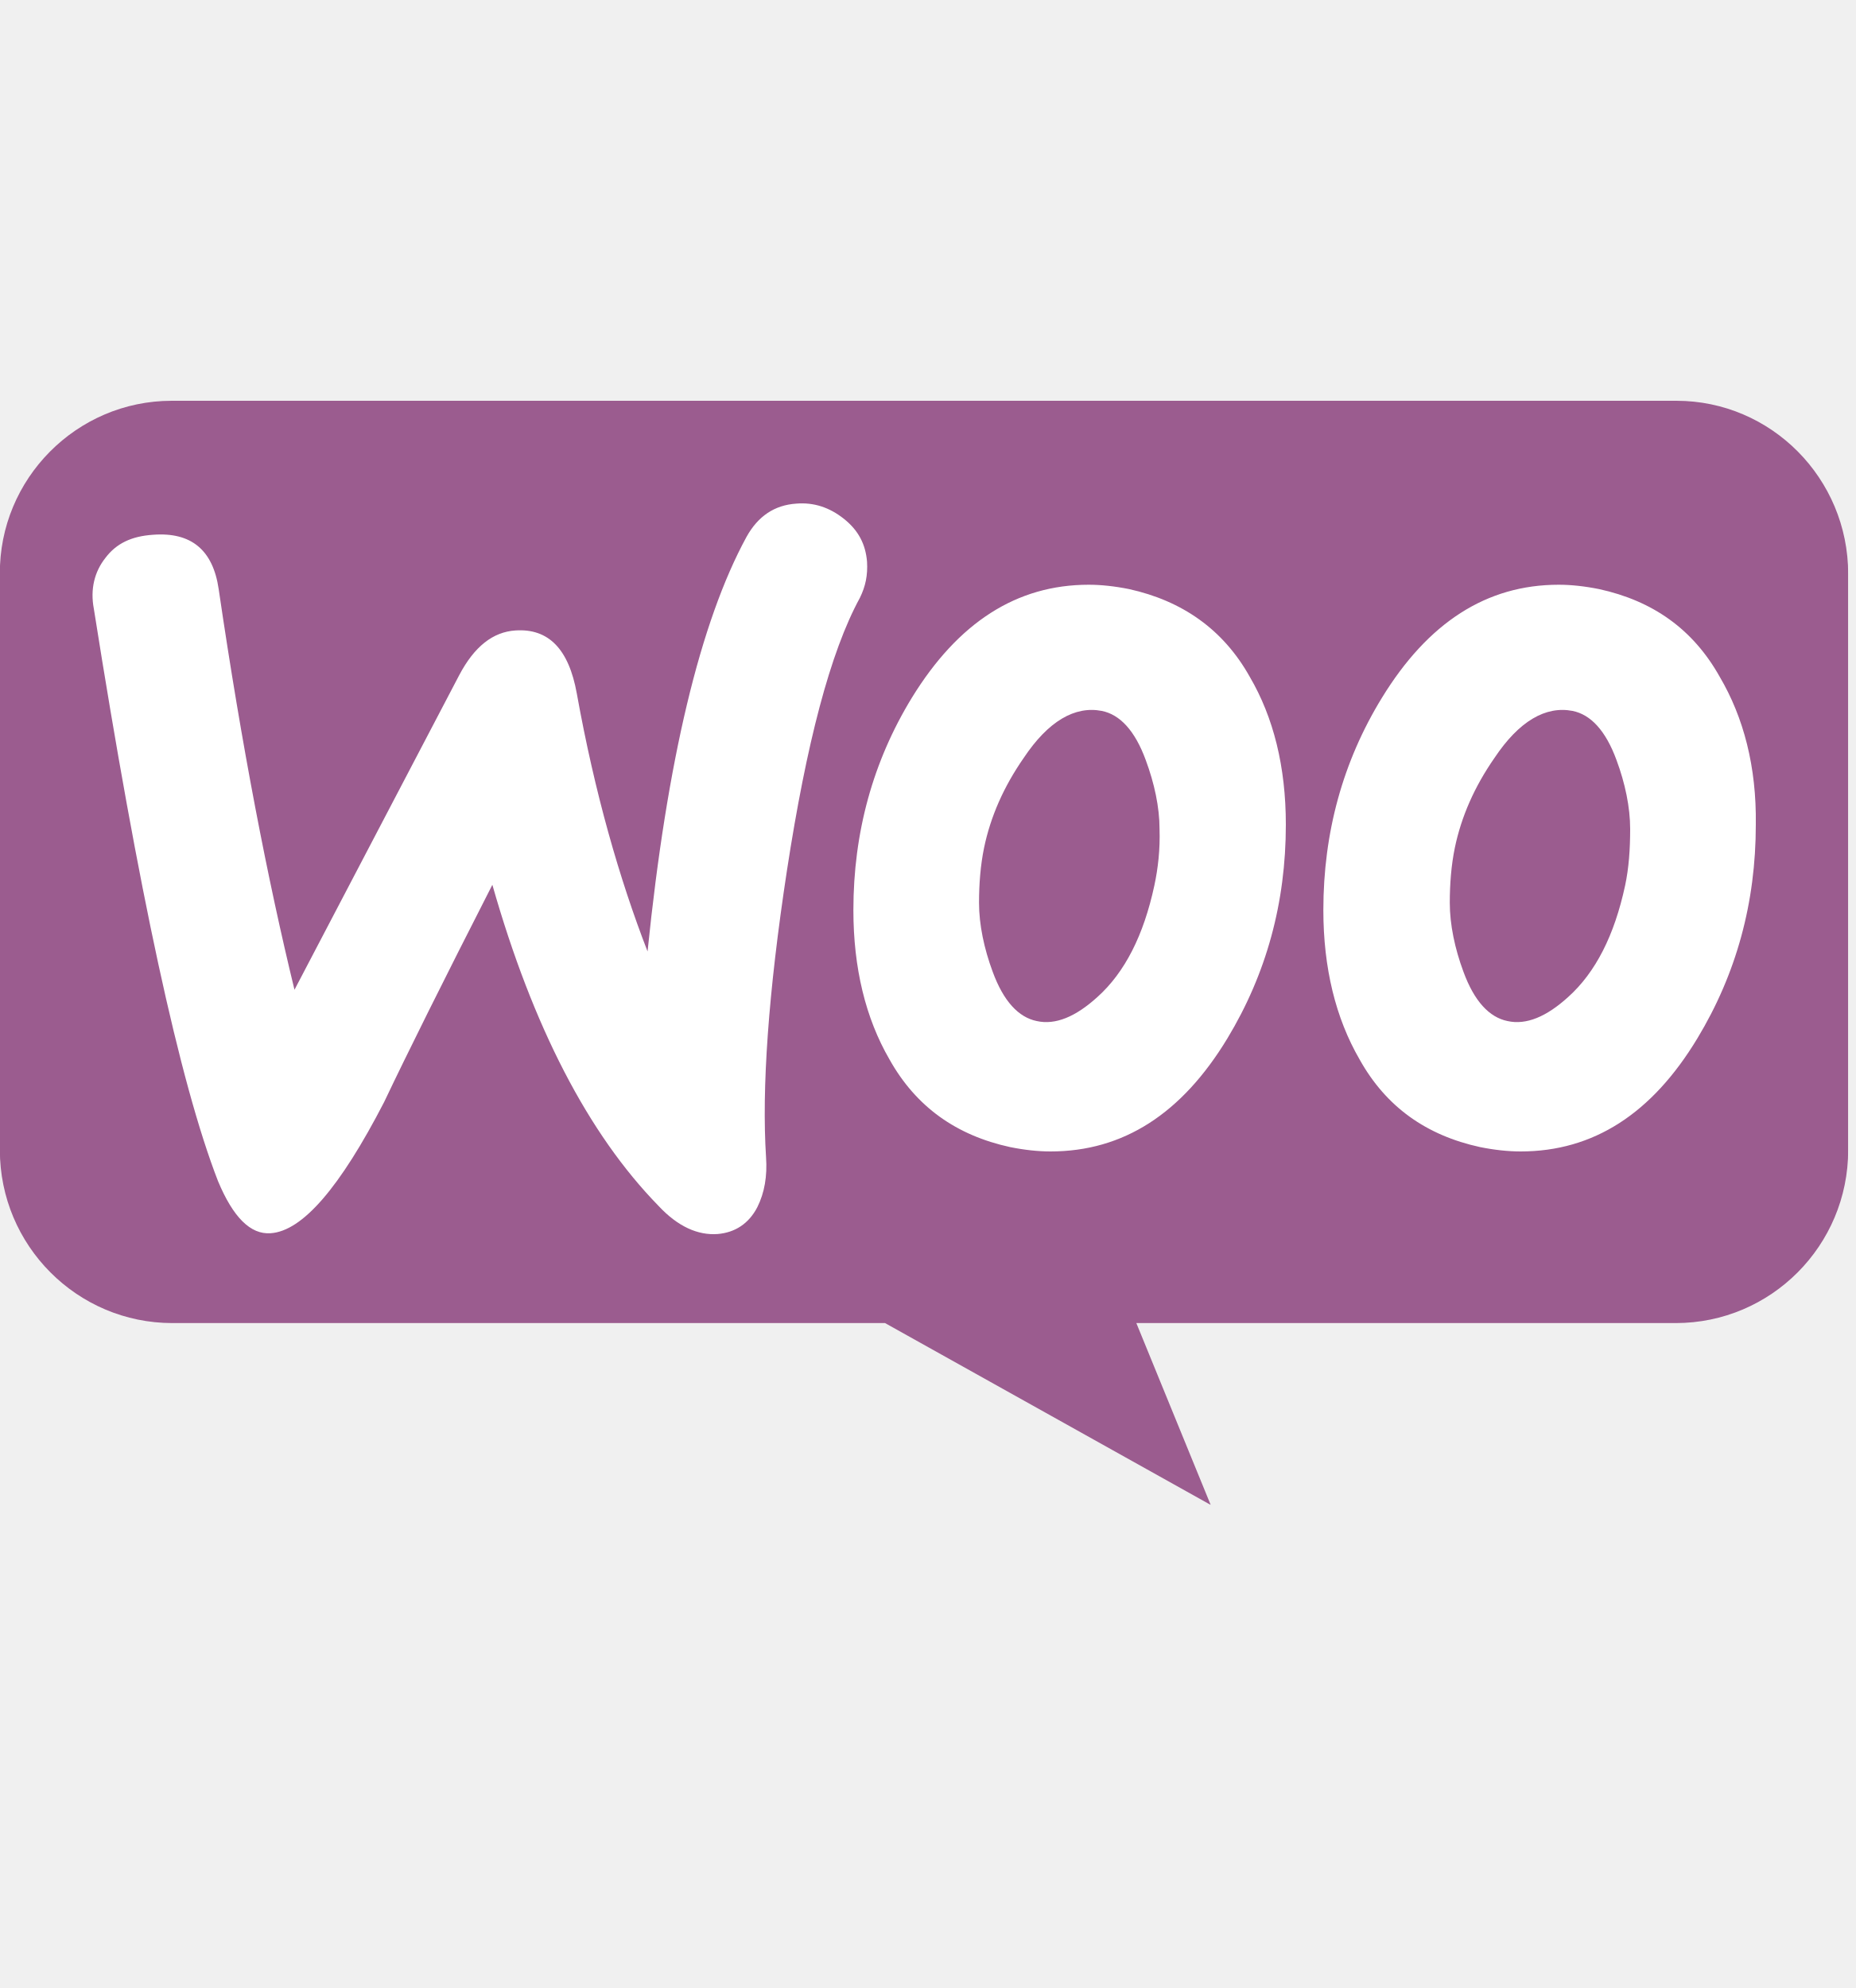
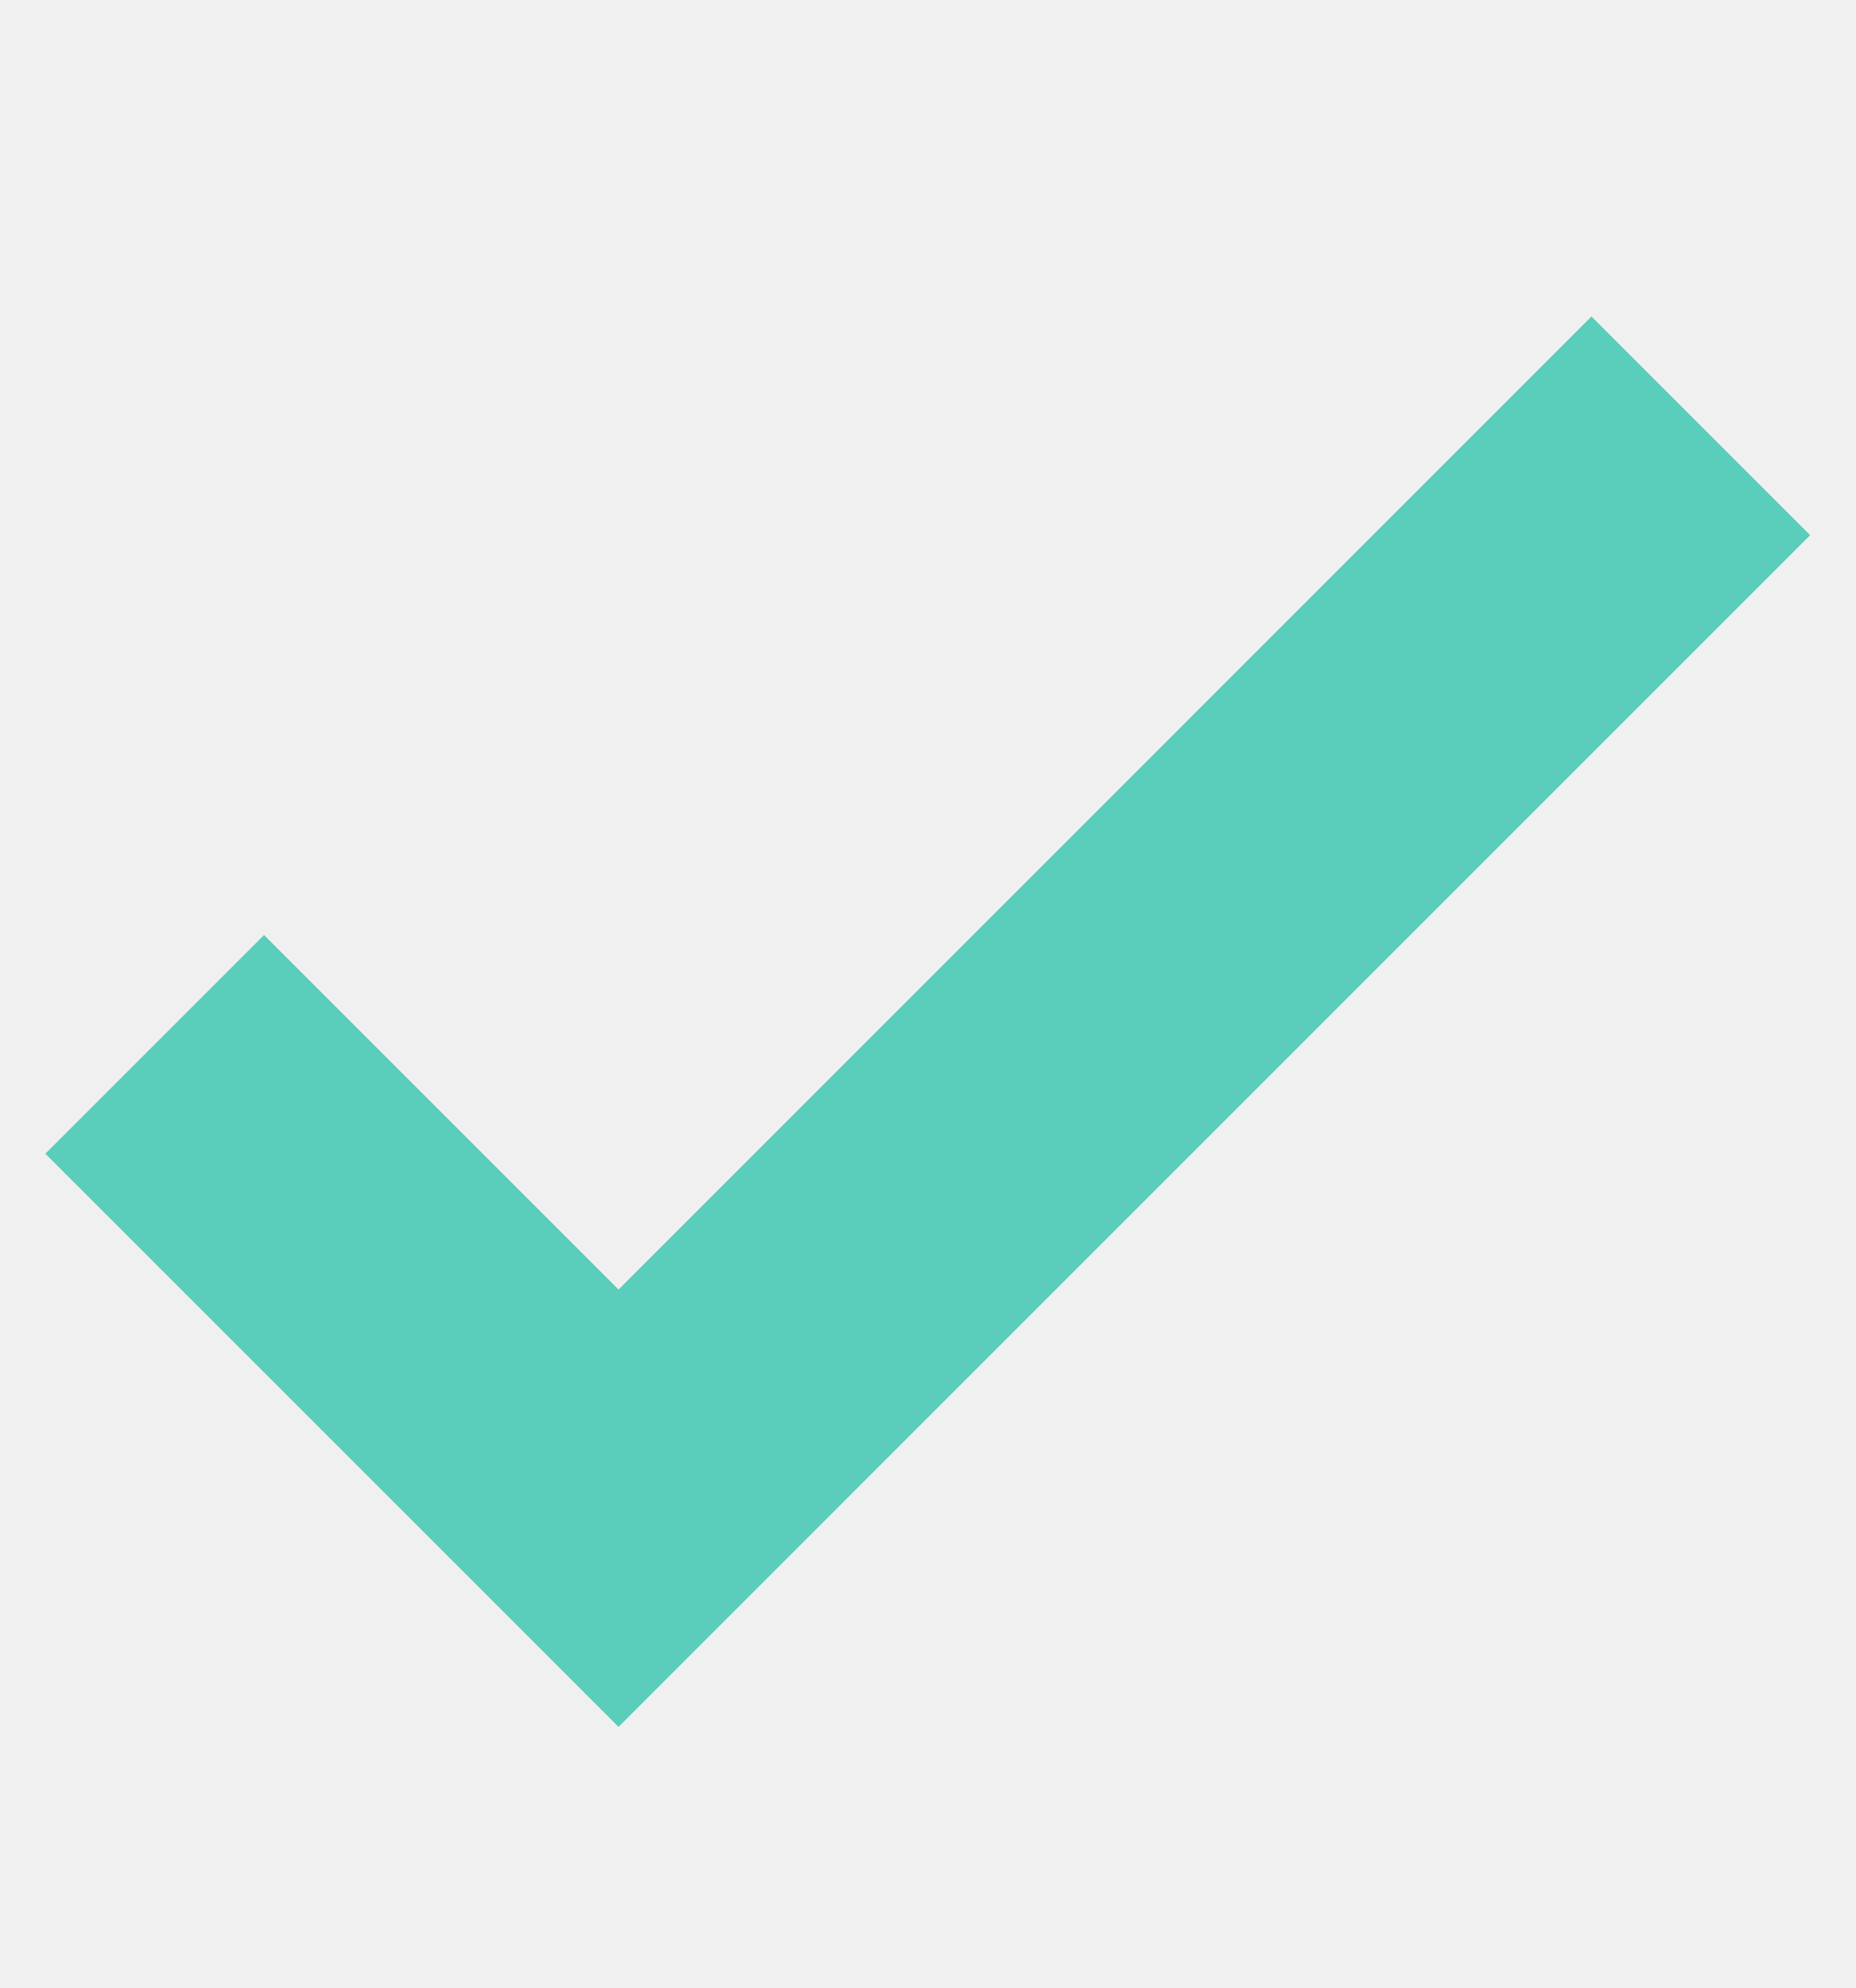
<svg xmlns="http://www.w3.org/2000/svg" width="14" height="15" viewBox="0 0 14 15" fill="none">
-   <g clip-path="url(#clip0_120_1612)">
-     <mask id="mask0_120_1612" style="mask-type:luminance" maskUnits="userSpaceOnUse" x="0" y="3" width="14" height="9">
-       <path d="M13.946 3.024H0V11.355H13.946V3.024Z" fill="white" />
-     </mask>
-     <g mask="url(#mask0_120_1612)">
-       <path d="M1.296 3.024H12.649C13.363 3.024 13.945 3.609 13.945 4.331V8.677C13.945 9.398 13.363 9.983 12.643 9.983H8.574L9.135 11.355L6.678 9.983H1.301C0.582 9.983 -0.001 9.398 -0.001 8.677V4.331C-0.006 3.614 0.577 3.024 1.296 3.024Z" fill="#9B5C8F" />
-       <path d="M0.795 4.21C0.877 4.101 0.991 4.046 1.154 4.035C1.443 4.013 1.607 4.15 1.65 4.445C1.824 5.632 2.021 6.643 2.222 7.468L3.464 5.096C3.579 4.877 3.72 4.768 3.889 4.757C4.14 4.74 4.292 4.899 4.352 5.232C4.488 5.987 4.674 6.632 4.886 7.179C5.033 5.735 5.284 4.691 5.632 4.052C5.72 3.893 5.845 3.811 6.008 3.8C6.139 3.789 6.259 3.828 6.368 3.915C6.477 4.002 6.531 4.106 6.542 4.238C6.548 4.341 6.531 4.423 6.488 4.511C6.264 4.921 6.085 5.61 5.938 6.566C5.796 7.496 5.747 8.217 5.78 8.731C5.79 8.873 5.769 8.999 5.714 9.109C5.649 9.234 5.545 9.3 5.415 9.311C5.267 9.322 5.115 9.256 4.968 9.098C4.439 8.556 4.02 7.747 3.715 6.676C3.344 7.403 3.072 7.95 2.898 8.316C2.565 8.961 2.282 9.289 2.042 9.305C1.89 9.316 1.759 9.185 1.645 8.912C1.356 8.168 1.045 6.725 0.708 4.593C0.68 4.445 0.713 4.314 0.795 4.21ZM12.976 5.107C12.774 4.746 12.469 4.533 12.066 4.445C11.957 4.423 11.854 4.412 11.761 4.412C11.216 4.412 10.775 4.697 10.427 5.265C10.132 5.746 9.985 6.282 9.985 6.867C9.985 7.304 10.078 7.682 10.258 7.993C10.459 8.354 10.764 8.567 11.167 8.655C11.276 8.677 11.38 8.688 11.473 8.688C12.023 8.688 12.464 8.403 12.807 7.835C13.101 7.348 13.248 6.812 13.248 6.222C13.254 5.785 13.156 5.413 12.976 5.107ZM12.262 6.681C12.181 7.058 12.039 7.337 11.832 7.523C11.669 7.671 11.516 7.736 11.374 7.704C11.238 7.676 11.124 7.556 11.042 7.332C10.977 7.157 10.939 6.976 10.939 6.812C10.939 6.67 10.95 6.528 10.977 6.397C11.026 6.162 11.124 5.938 11.276 5.719C11.462 5.44 11.663 5.325 11.865 5.364C12.001 5.391 12.115 5.511 12.197 5.735C12.262 5.91 12.3 6.091 12.3 6.255C12.3 6.408 12.29 6.55 12.262 6.681ZM9.43 5.107C9.228 4.746 8.917 4.533 8.52 4.445C8.411 4.423 8.307 4.412 8.215 4.412C7.67 4.412 7.229 4.697 6.88 5.265C6.586 5.746 6.439 6.282 6.439 6.867C6.439 7.304 6.531 7.682 6.711 7.993C6.913 8.354 7.218 8.567 7.621 8.655C7.73 8.677 7.833 8.688 7.926 8.688C8.476 8.688 8.917 8.403 9.261 7.835C9.555 7.348 9.702 6.812 9.702 6.222C9.702 5.785 9.609 5.413 9.43 5.107ZM8.71 6.681C8.629 7.058 8.487 7.337 8.28 7.523C8.117 7.671 7.964 7.736 7.822 7.704C7.686 7.676 7.572 7.556 7.49 7.332C7.425 7.157 7.387 6.976 7.387 6.812C7.387 6.67 7.398 6.528 7.425 6.397C7.474 6.162 7.572 5.938 7.724 5.719C7.91 5.44 8.111 5.325 8.313 5.364C8.449 5.391 8.563 5.511 8.645 5.735C8.71 5.91 8.749 6.091 8.749 6.255C8.754 6.408 8.738 6.55 8.71 6.681Z" fill="white" />
-     </g>
+   <g clip-path="url(#clip0_121_1795)">
+     <path fill-rule="evenodd" clip-rule="evenodd" d="M13.658 4.038L4.667 13.03L0.342 8.705L1.992 7.055L4.667 9.73L12.008 2.388L13.658 4.038Z" fill="#5ACDBB" />
  </g>
  <defs>
-     <clipPath id="clip0_120_1612">
-       <rect width="14" height="14" fill="white" transform="translate(0 0.189941)" />
+     <clipPath id="clip0_121_1795">
+       <rect width="14" height="14" fill="white" transform="translate(0 0.879883)" />
    </clipPath>
  </defs>
</svg>
